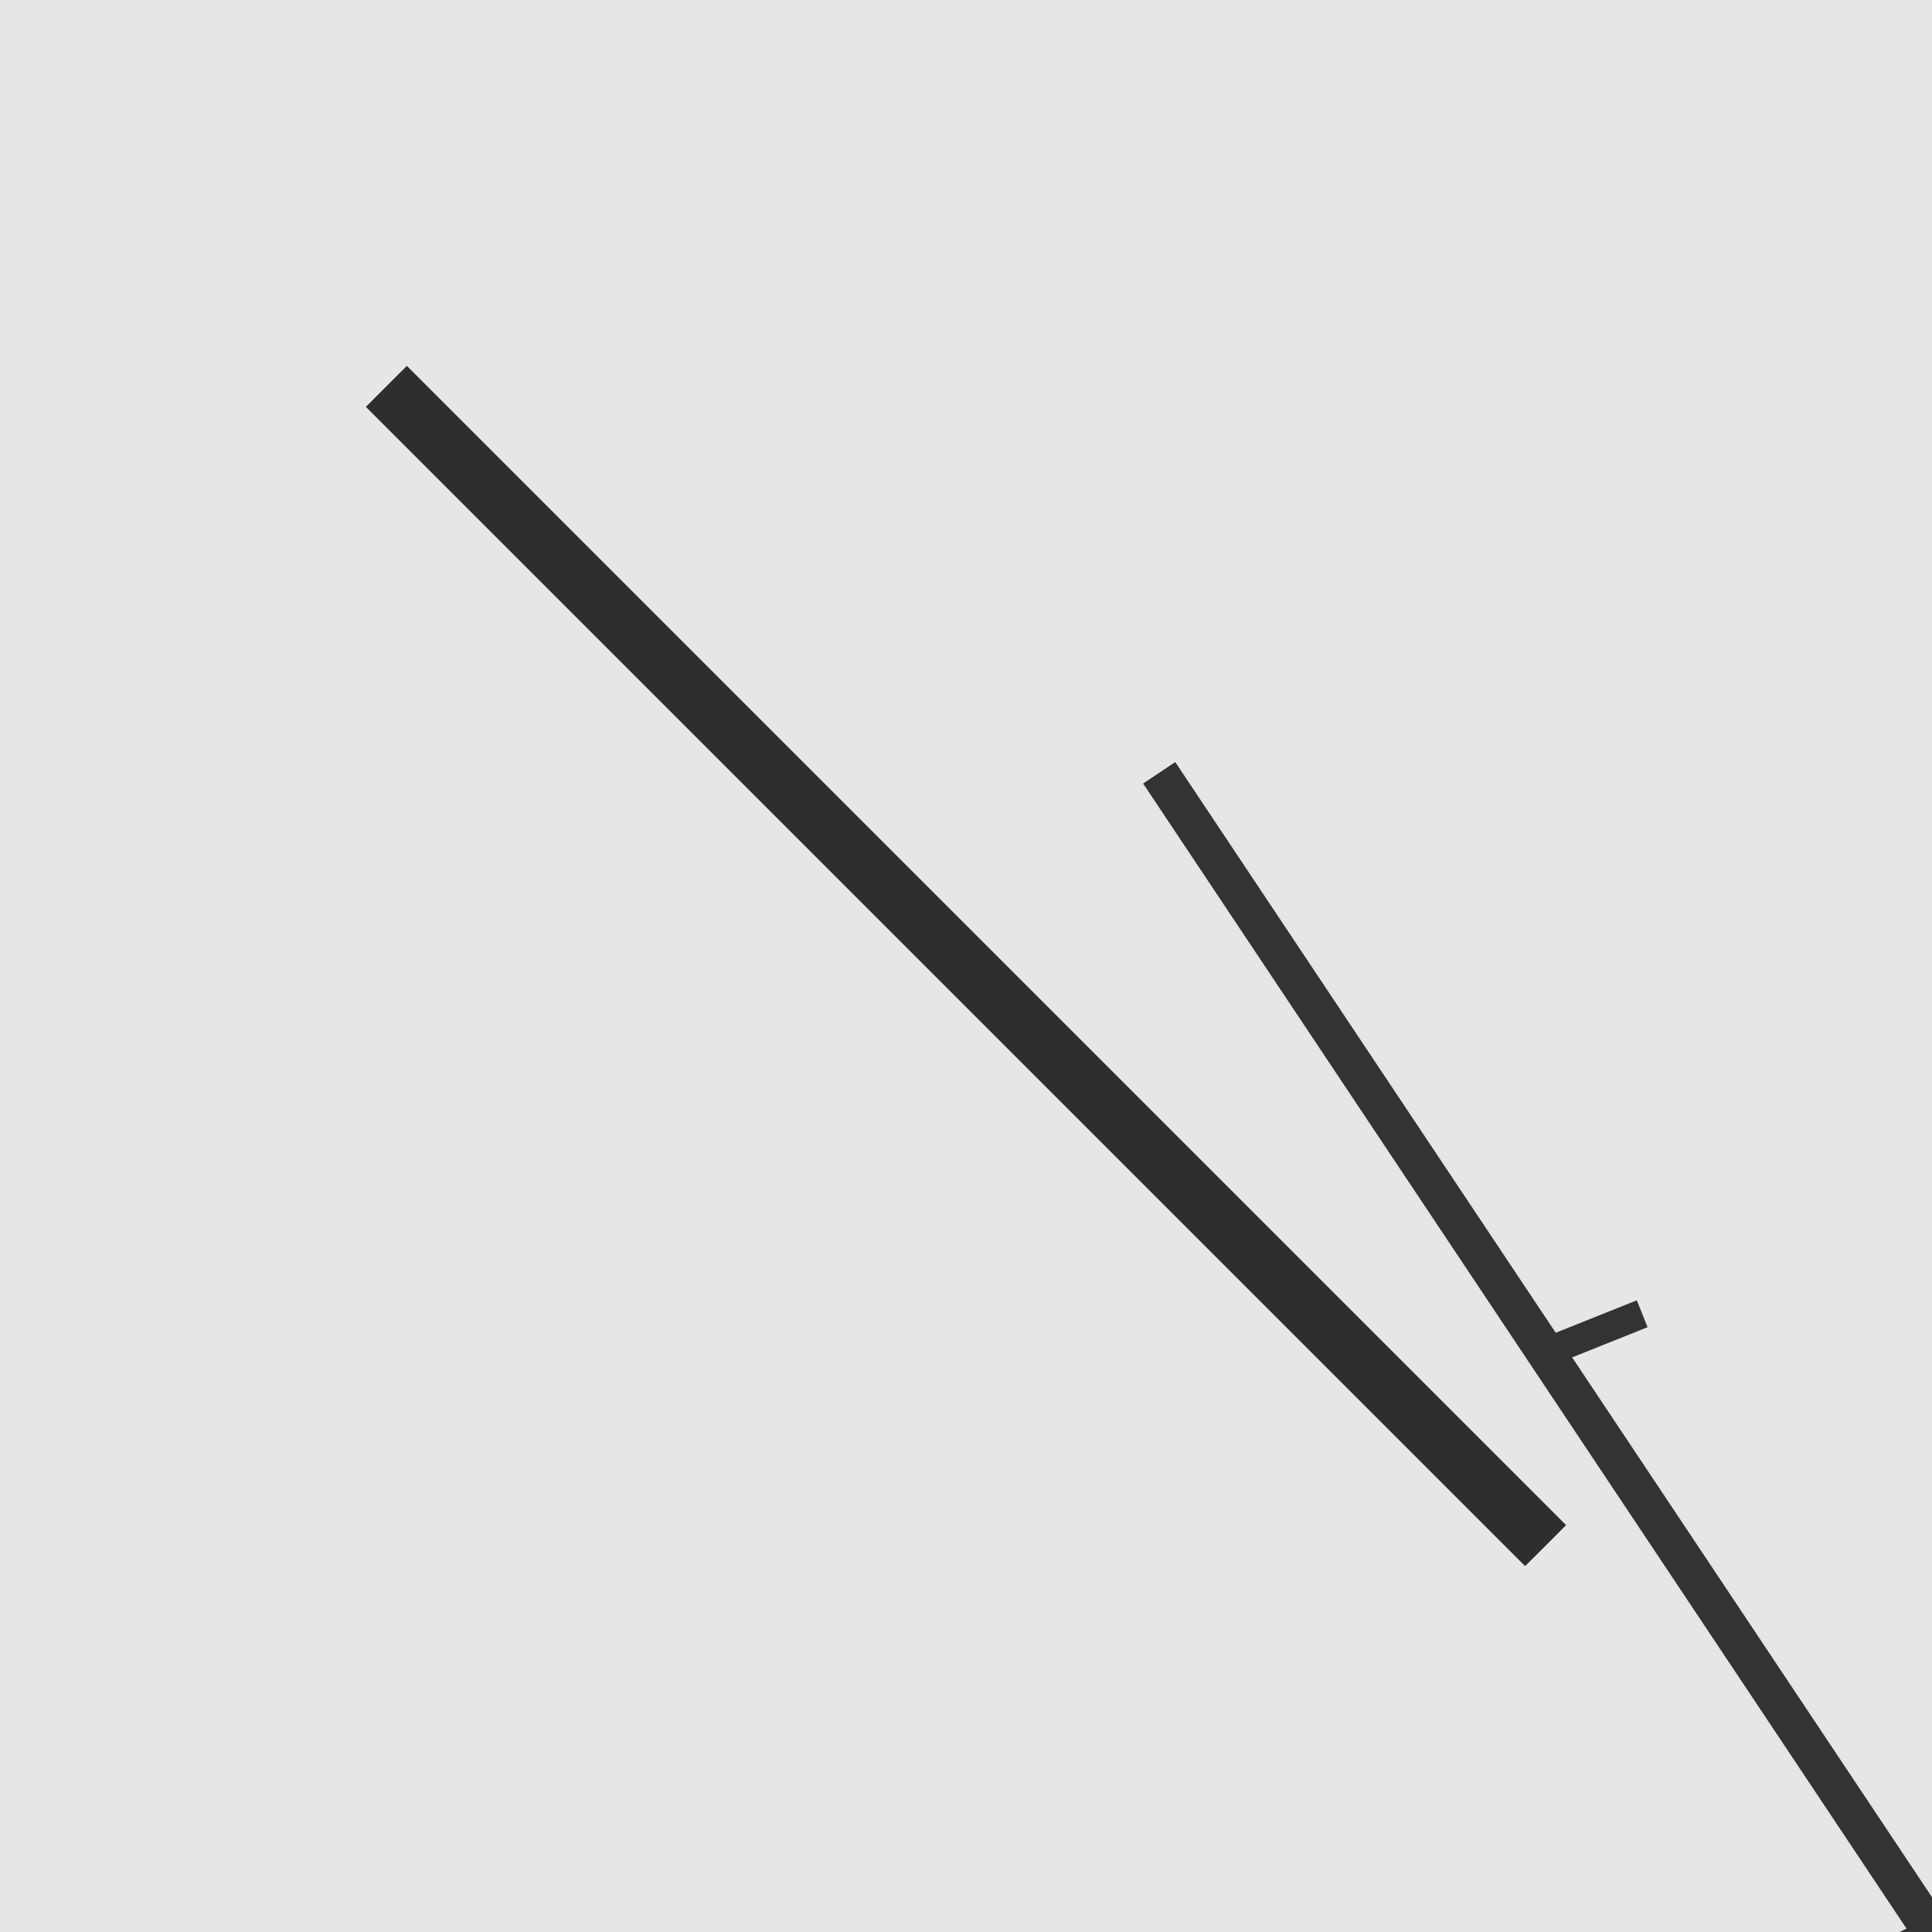
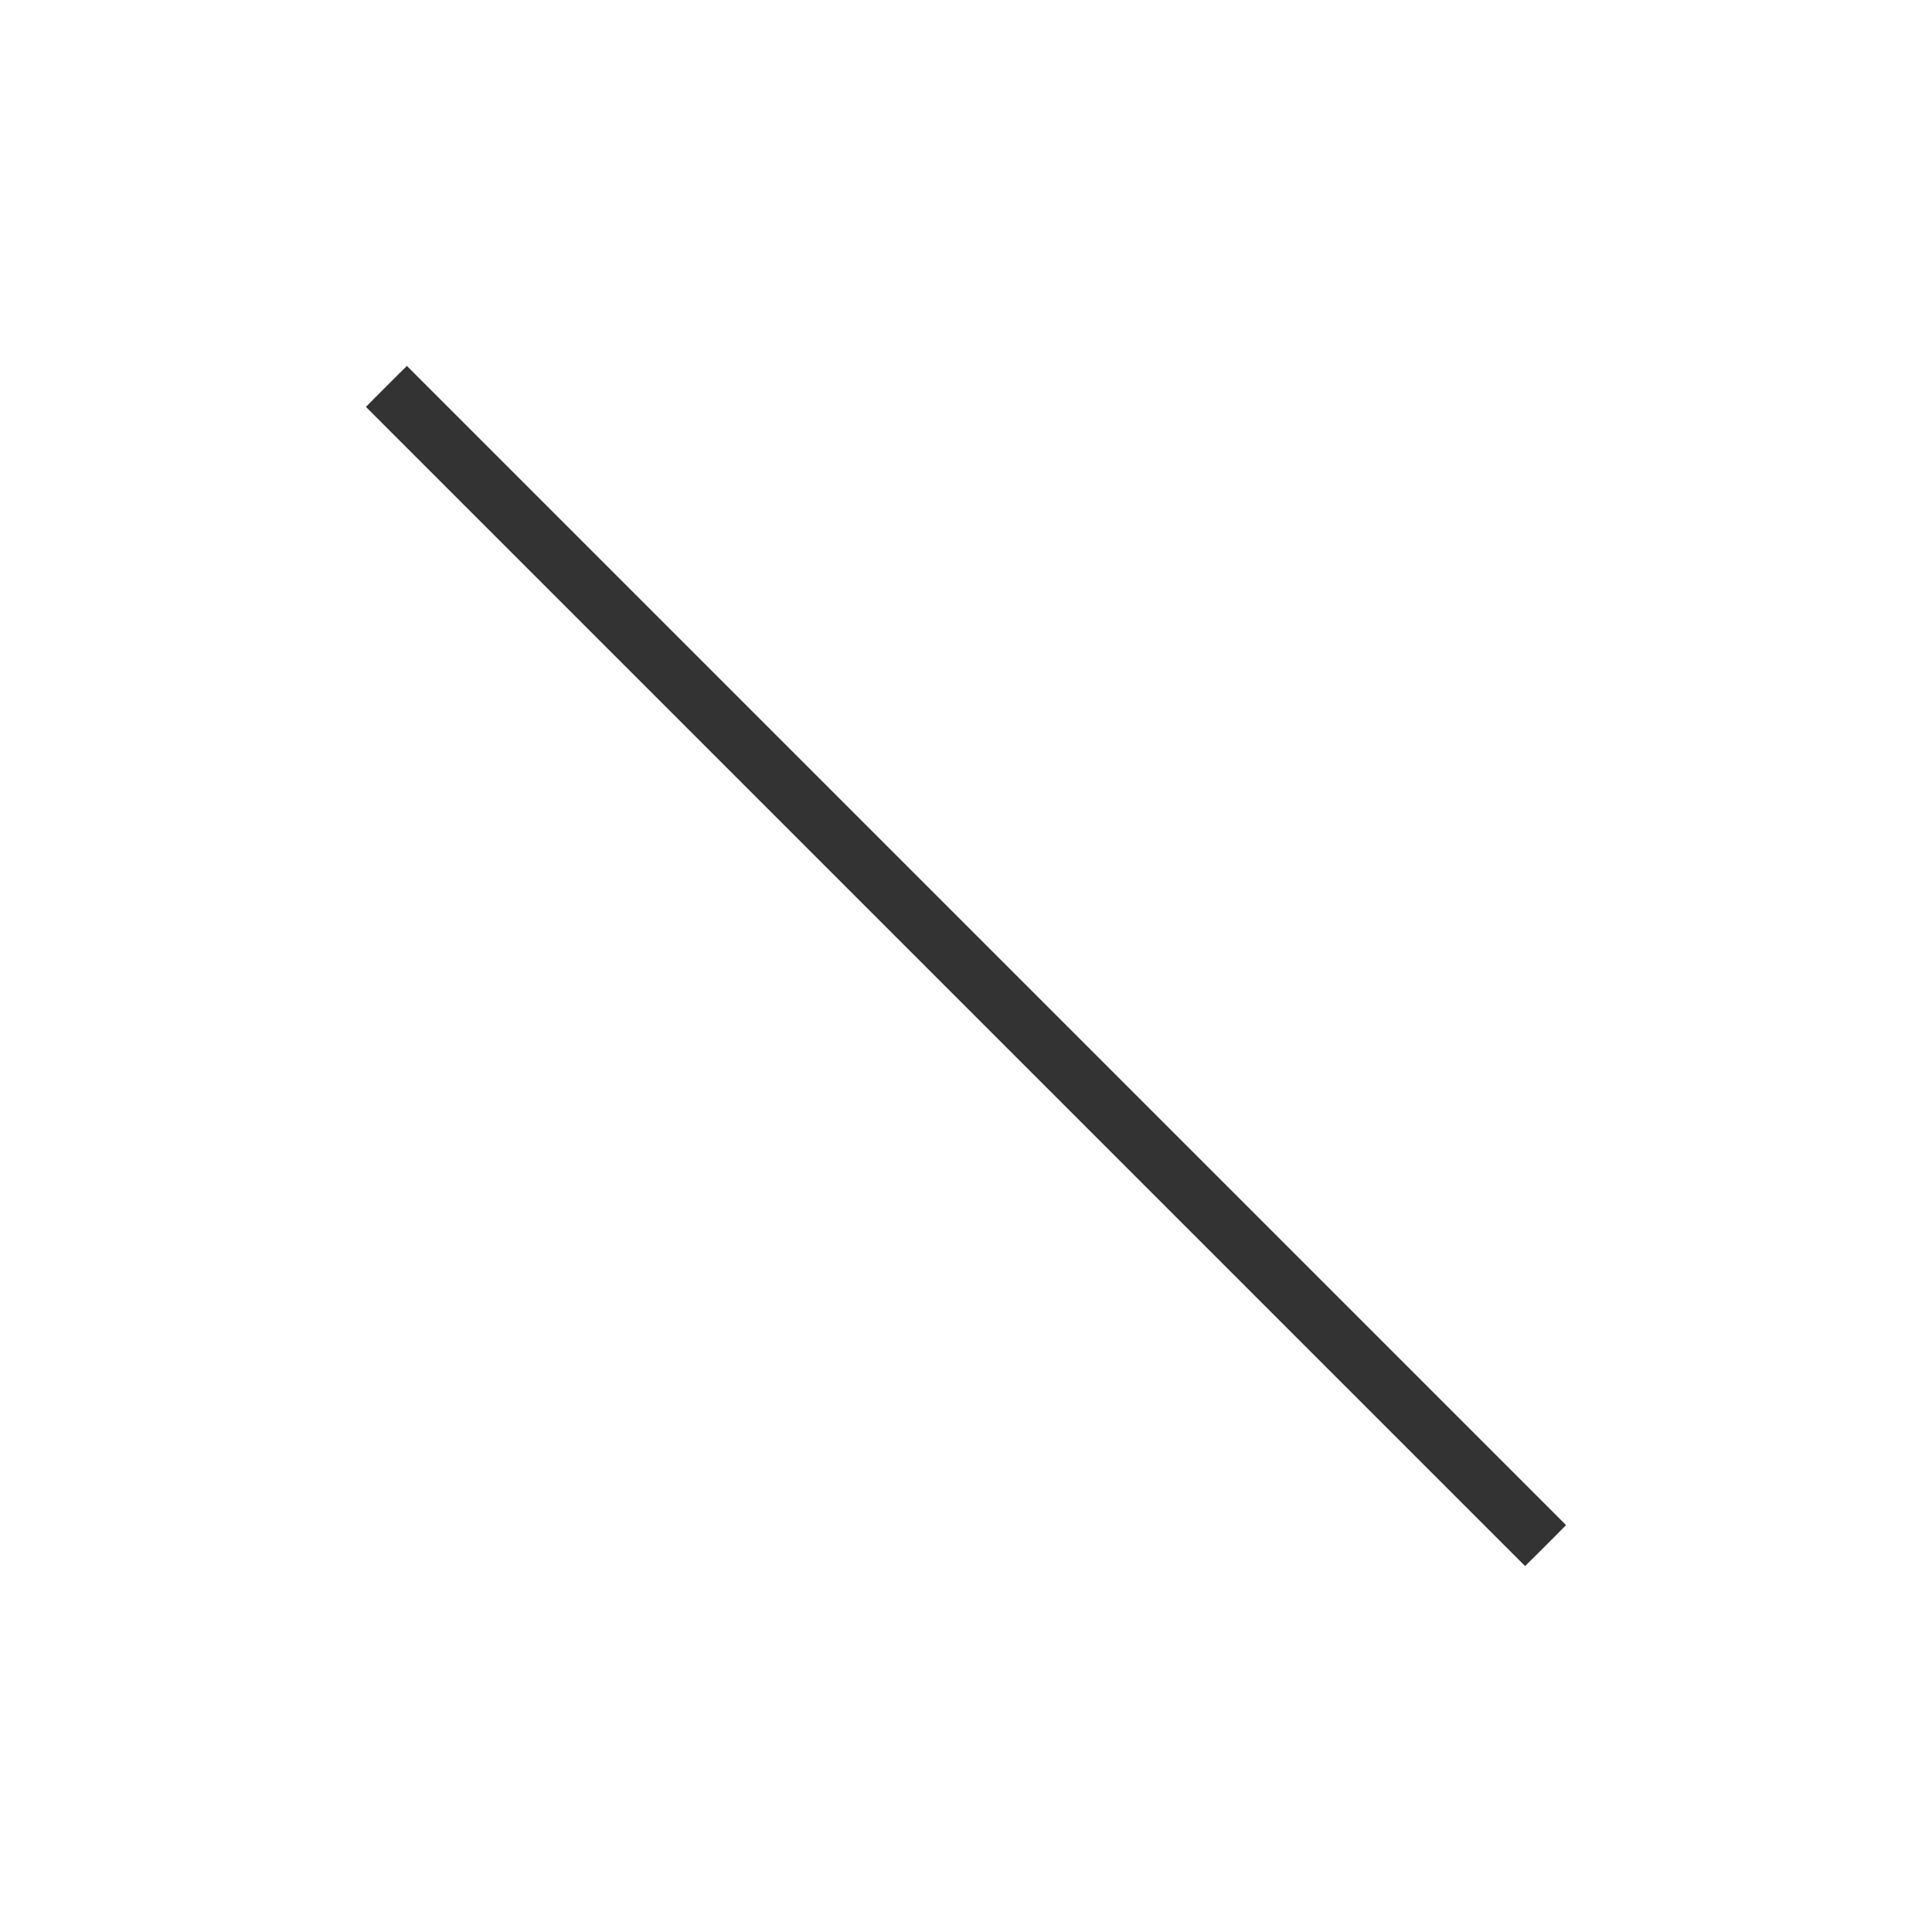
- <svg xmlns="http://www.w3.org/2000/svg" width="100" height="100" viewBox="0 0 100 100">
-   <path d="M20 20 Q40 40 50 50 Q60 60 80 80" stroke="#333" stroke-width="3" fill="none" />
-   <path d="M20 20 Q35 35 50 50 Q65 65 80 80" stroke="#333" stroke-width="2" fill="none" opacity="0.5" />
-   <filter id="noise">
-     <feTurbulence type="fractalNoise" baseFrequency="0.7" numOctaves="3" stitchTiles="stitch" />
-     <feColorMatrix type="saturate" values="0" />
-     <feBlend mode="multiply" in2="SourceGraphic" />
-   </filter>
-   <rect width="200" height="200" filter="url(#noise)" opacity="0.1" />
-   <path d="M60,40 L140,160" stroke="#333" stroke-width="2" fill="none" />
-   <path d="M80,70 l5,-2 M100,100 l-4,2 M120,130 l4,-2" stroke="#333" stroke-width="1.5" fill="none" />
-   <text x="100" y="190" font-family="'Noto Sans Thai', sans-serif" font-size="12" text-anchor="middle" fill="#333">
-     รอยร้าวแนวทแยง
-   </text>
+ <svg xmlns="http://www.w3.org/2000/svg" id="Layer_1" data-name="Layer 1" version="1.1" viewBox="0 0 100 100">
+   <defs>
+     <style>
+       .cls-1 {
+         isolation: isolate;
+         opacity: .5;
+         stroke-width: 2px;
+       }
+ 
+       .cls-1, .cls-2 {
+         fill: none;
+         stroke: #333;
+       }
+ 
+       .cls-2 {
+         stroke-width: 3px;
+       }
+     </style>
+   </defs>
+   <path class="cls-2" d="M20,20l30,30,30,30" />
+   <path class="cls-1" d="M20,20l30,30,30,30" />
</svg>
